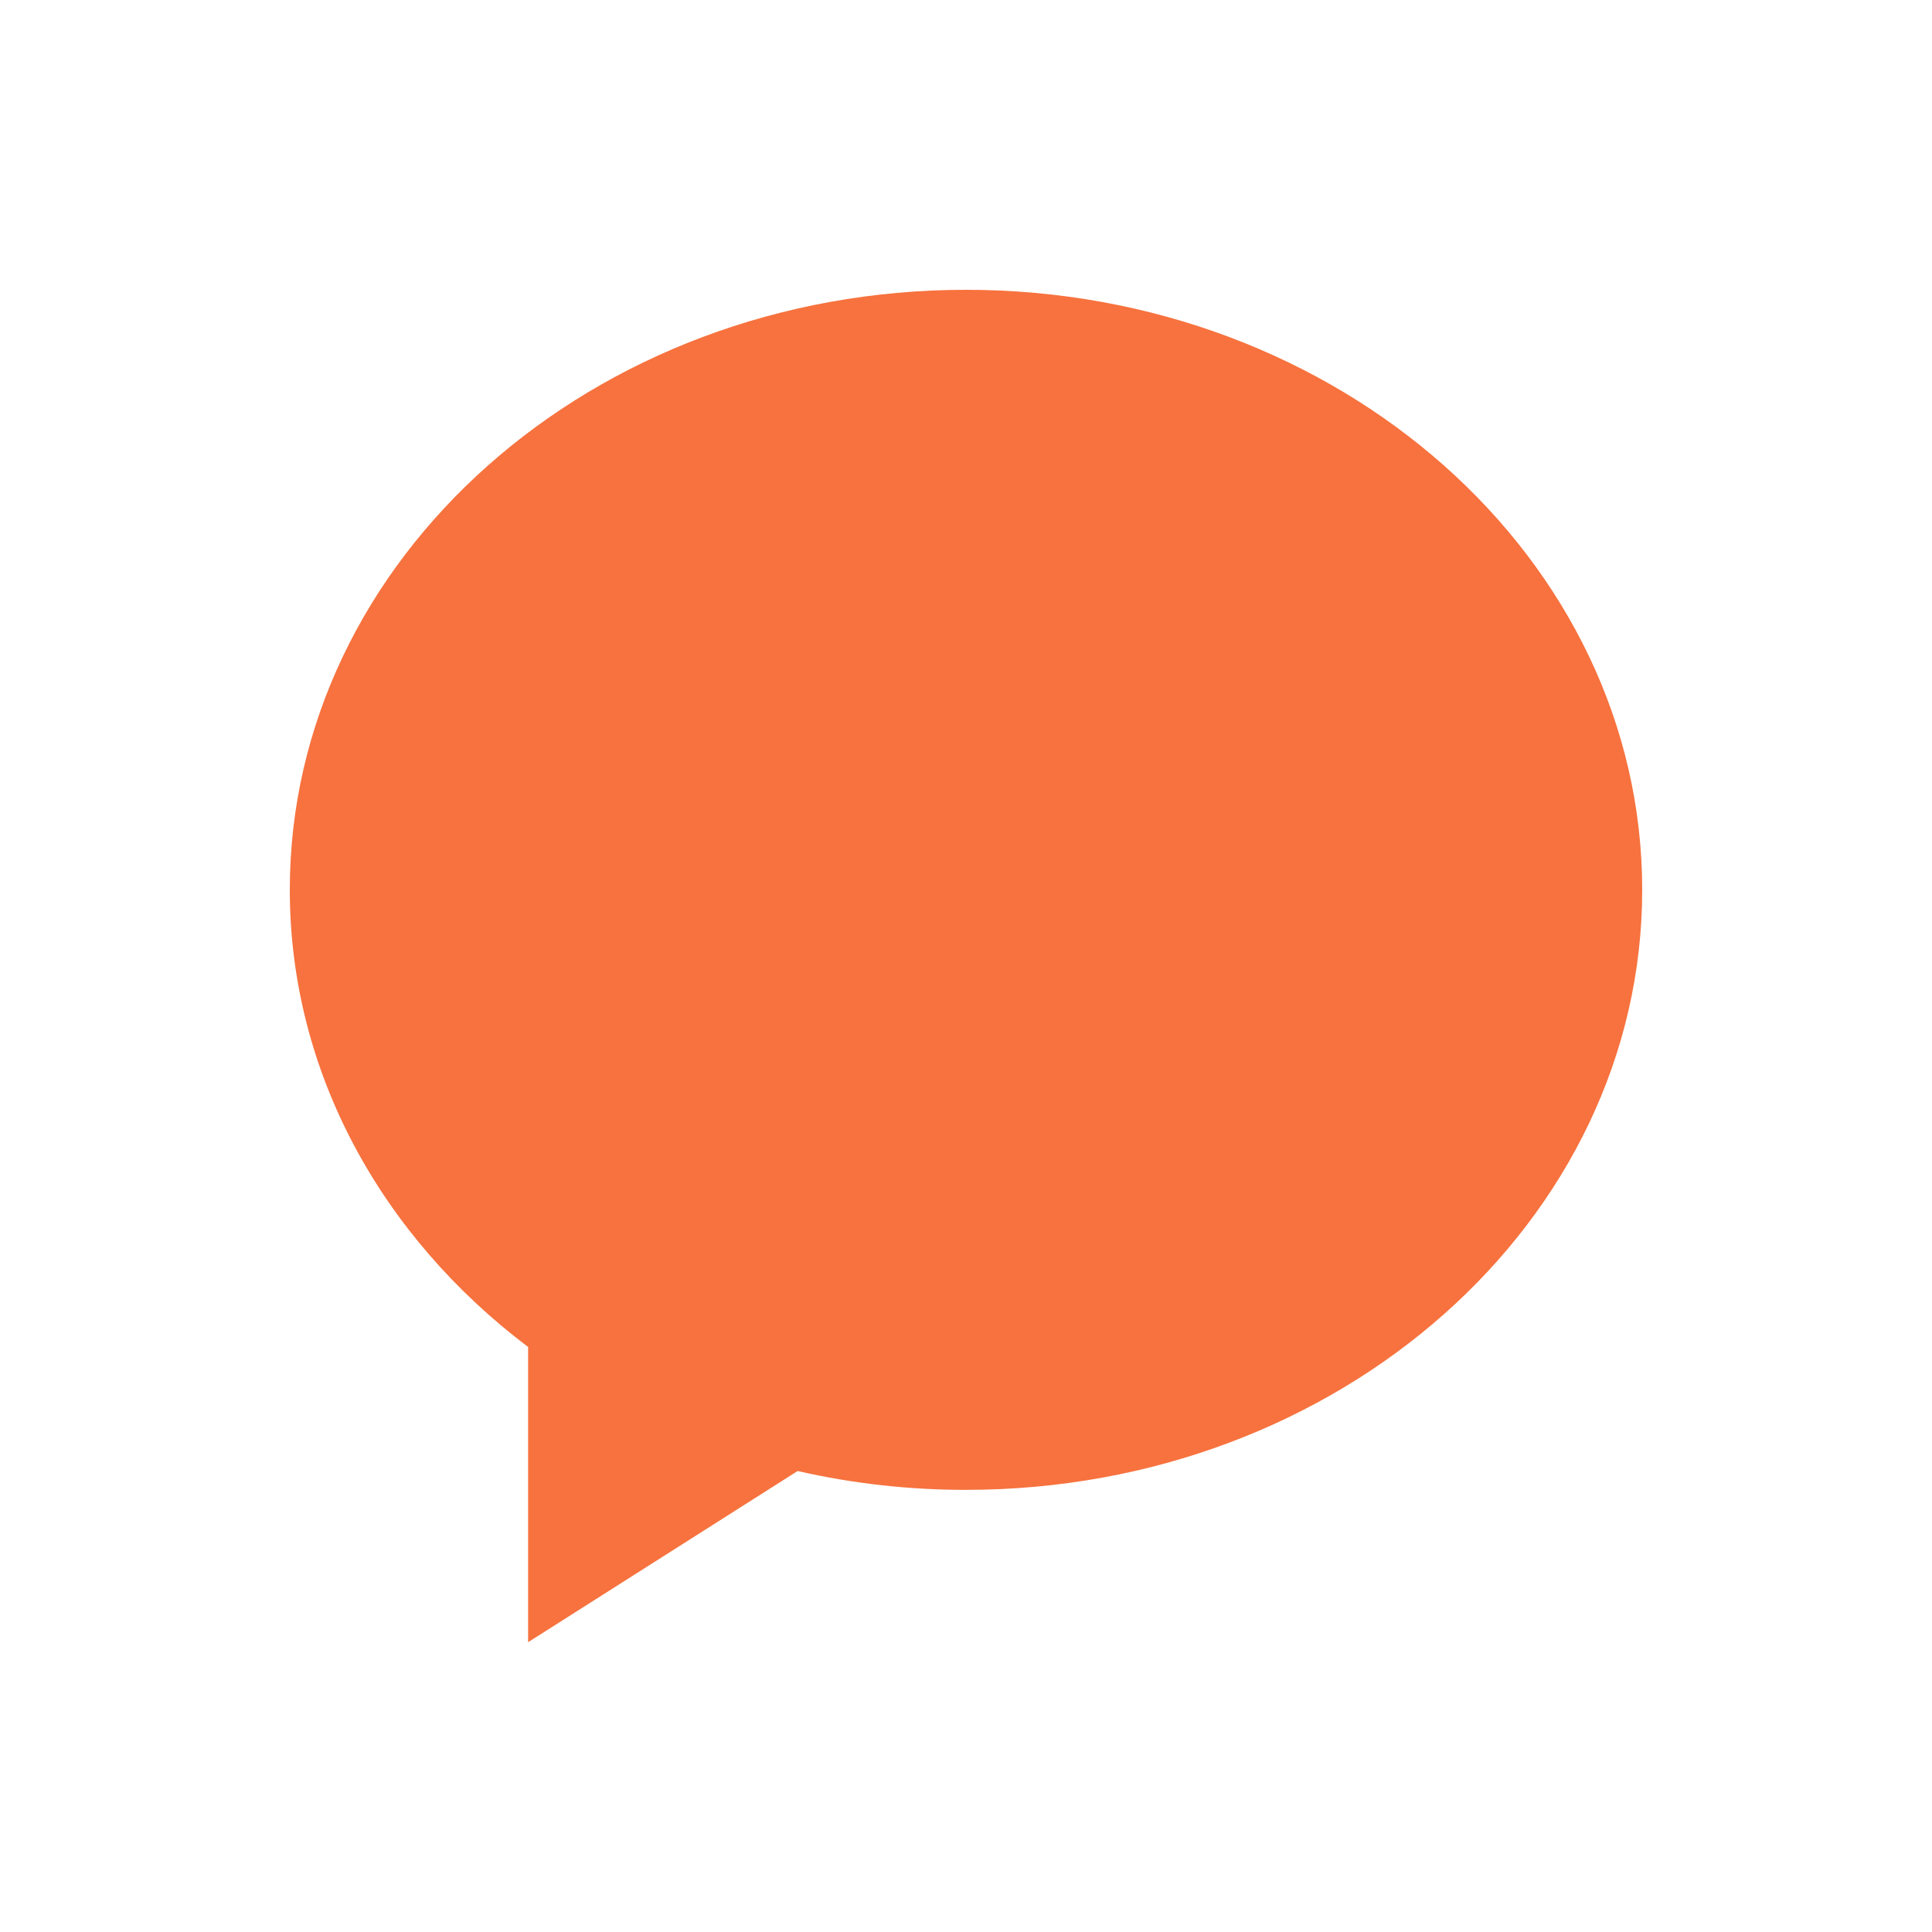
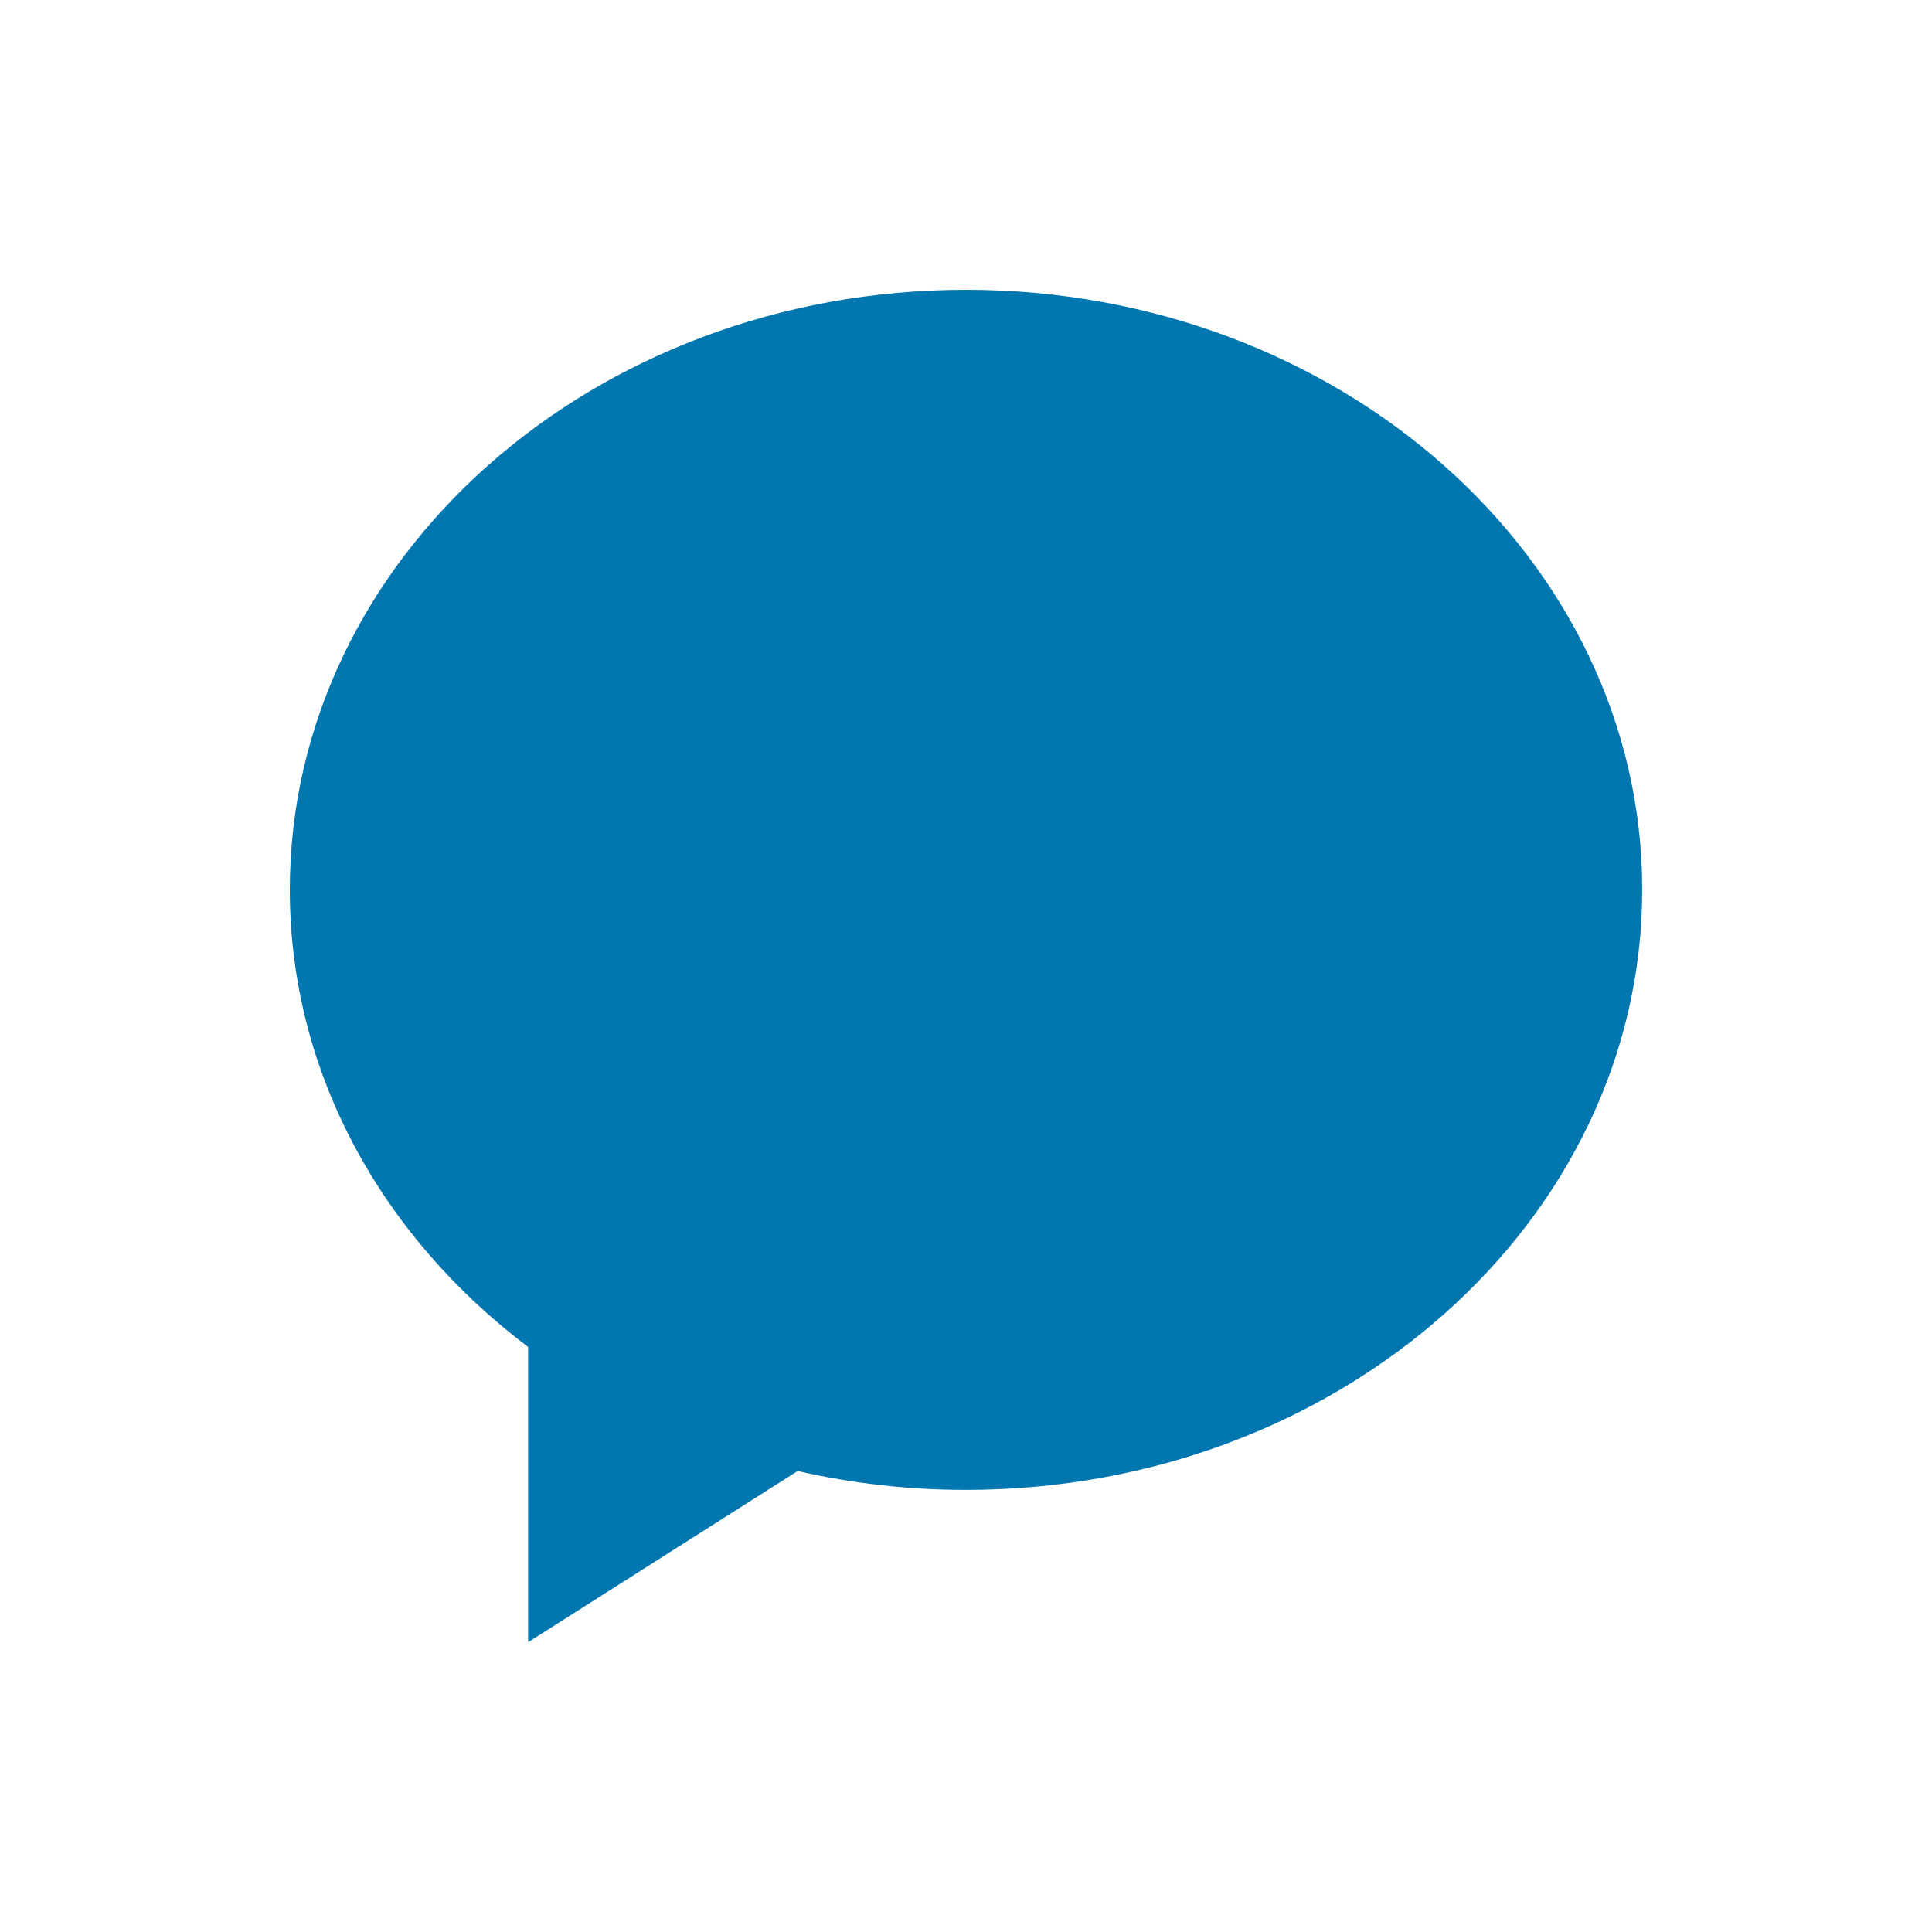
<svg xmlns="http://www.w3.org/2000/svg" width="20" height="20" fill="none">
-   <path d="M10 3C6.134 3 3 5.782 3 9.211c0 1.897.958 3.594 2.467 4.733V17l2.79-1.772a7.799 7.799 0 0 0 1.743.195c3.866 0 7-2.783 7-6.212S13.863 3 10 3Z" fill="#F7723E" />
+   <path d="M10 3C6.134 3 3 5.782 3 9.211c0 1.897.958 3.594 2.467 4.733V17l2.79-1.772a7.799 7.799 0 0 0 1.743.195c3.866 0 7-2.783 7-6.212S13.863 3 10 3Z" fill="#0276AE" />
</svg>
